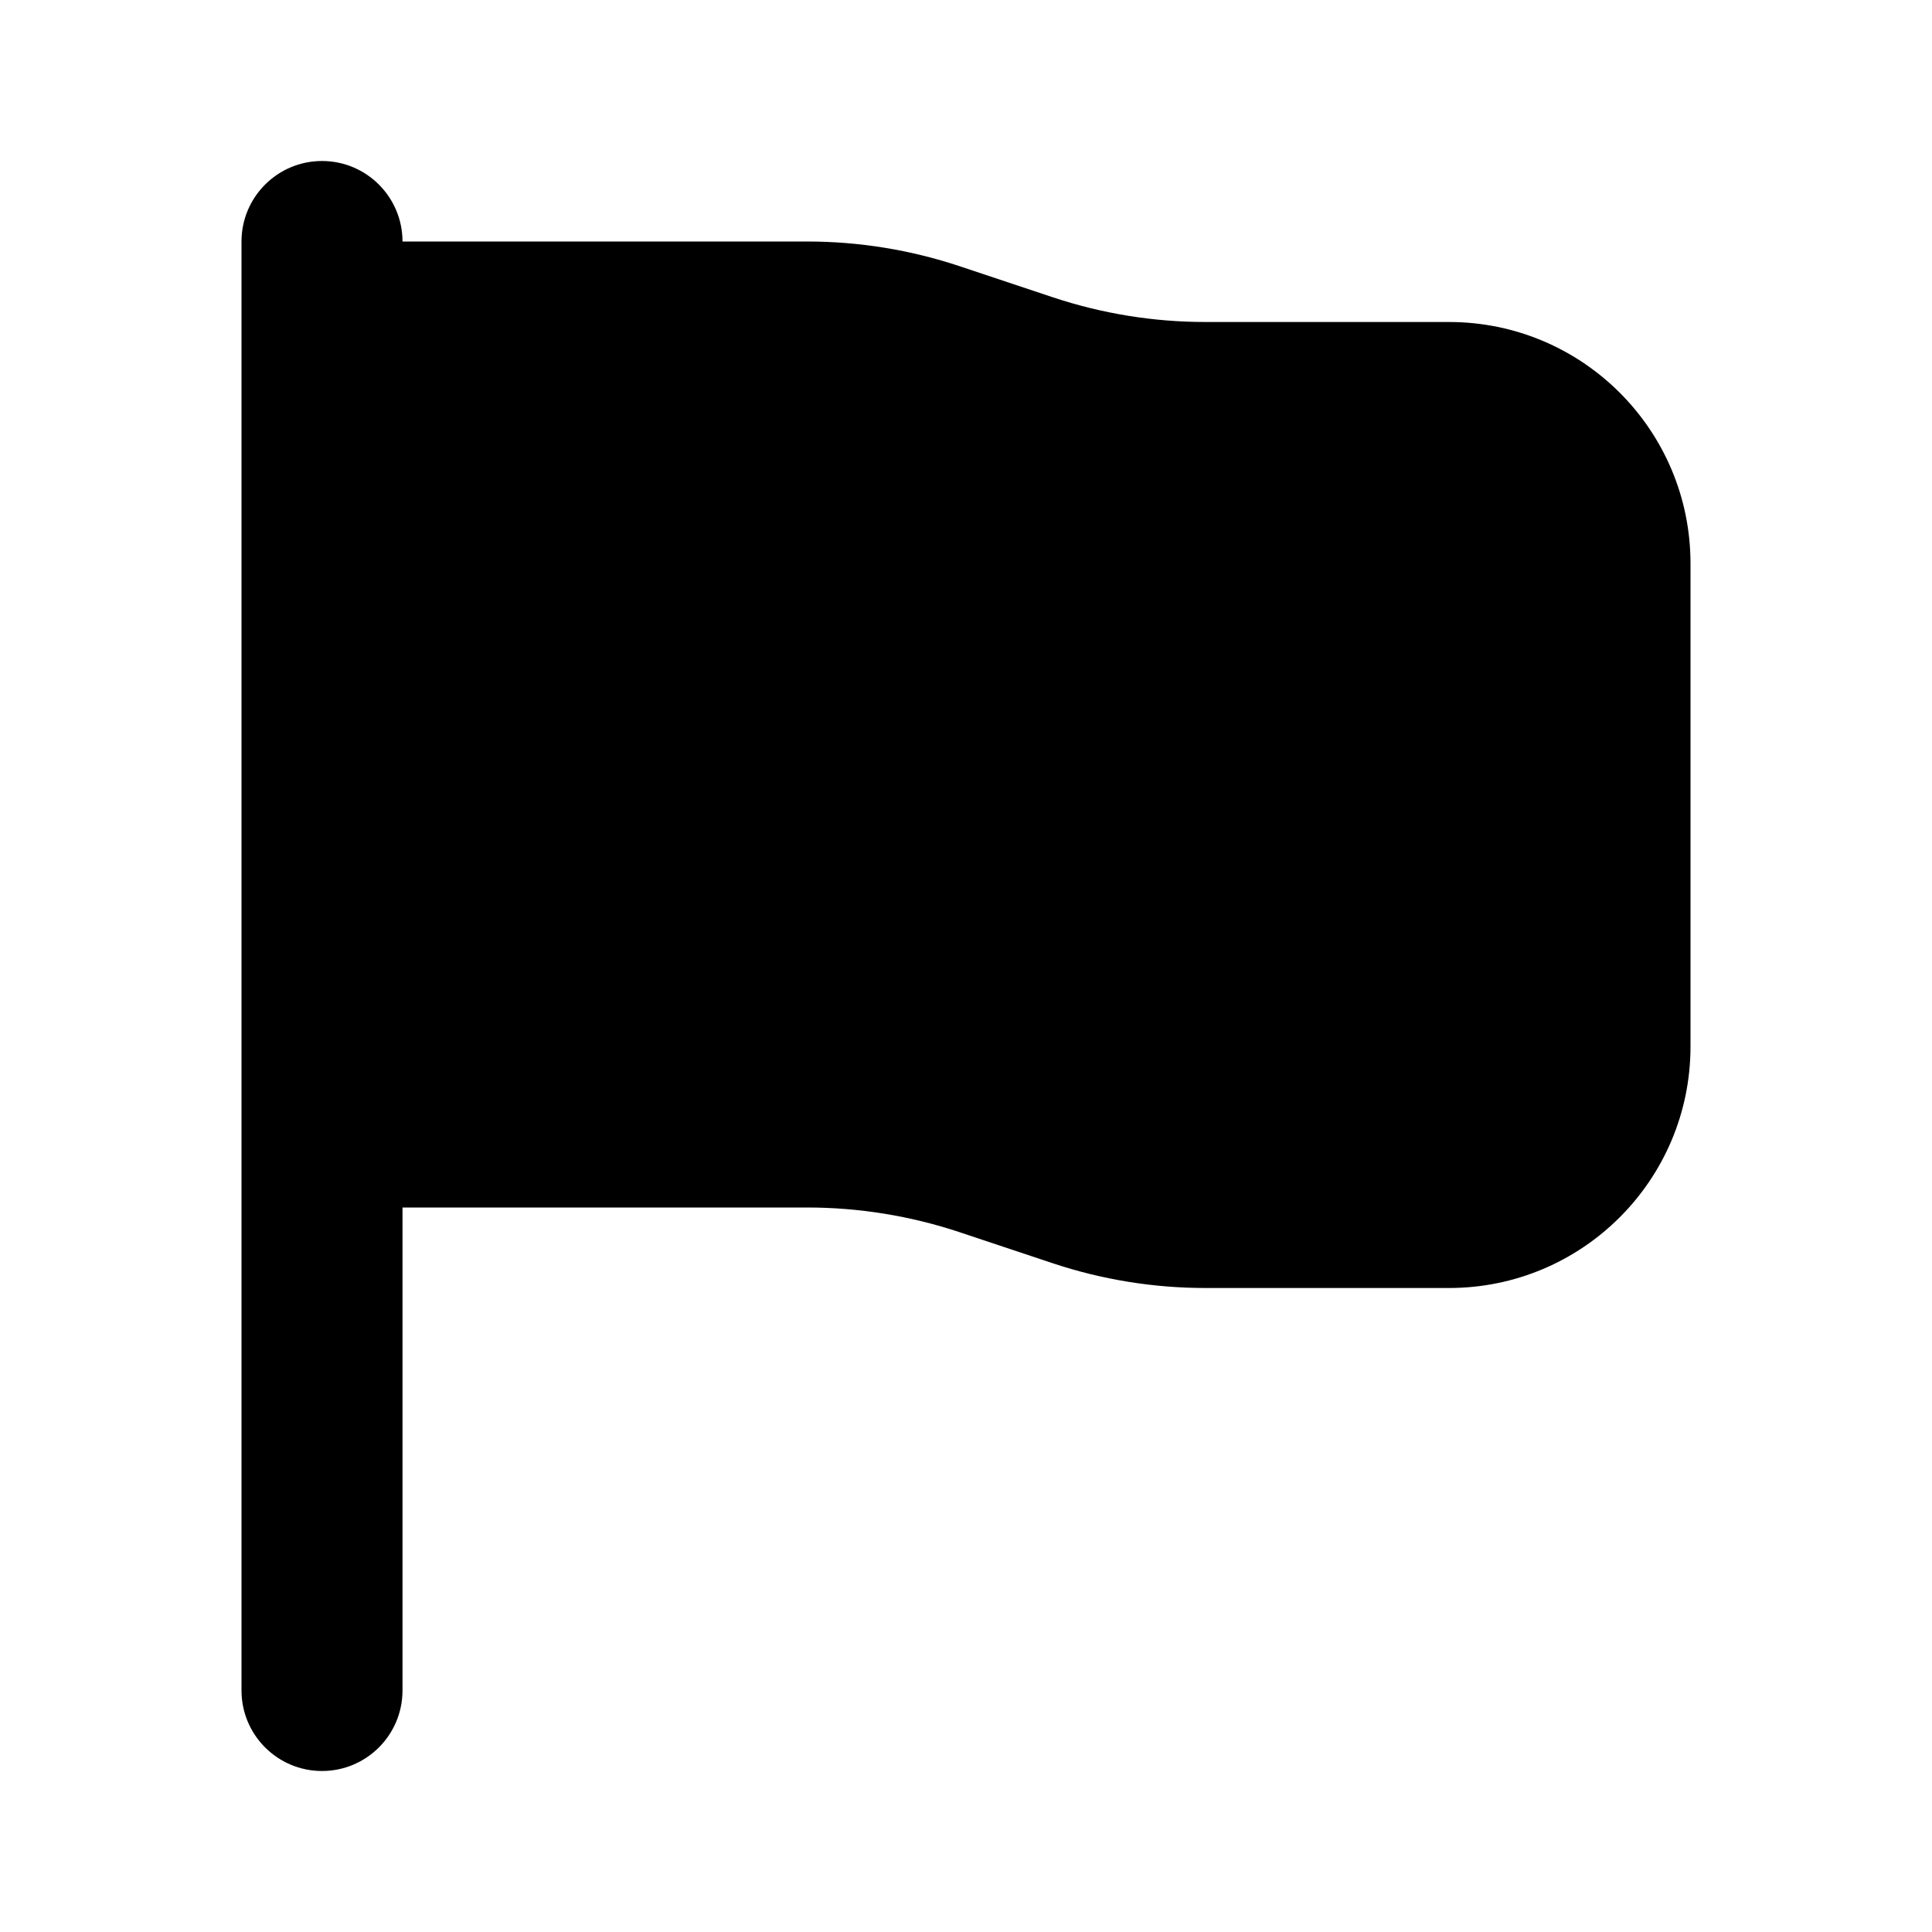
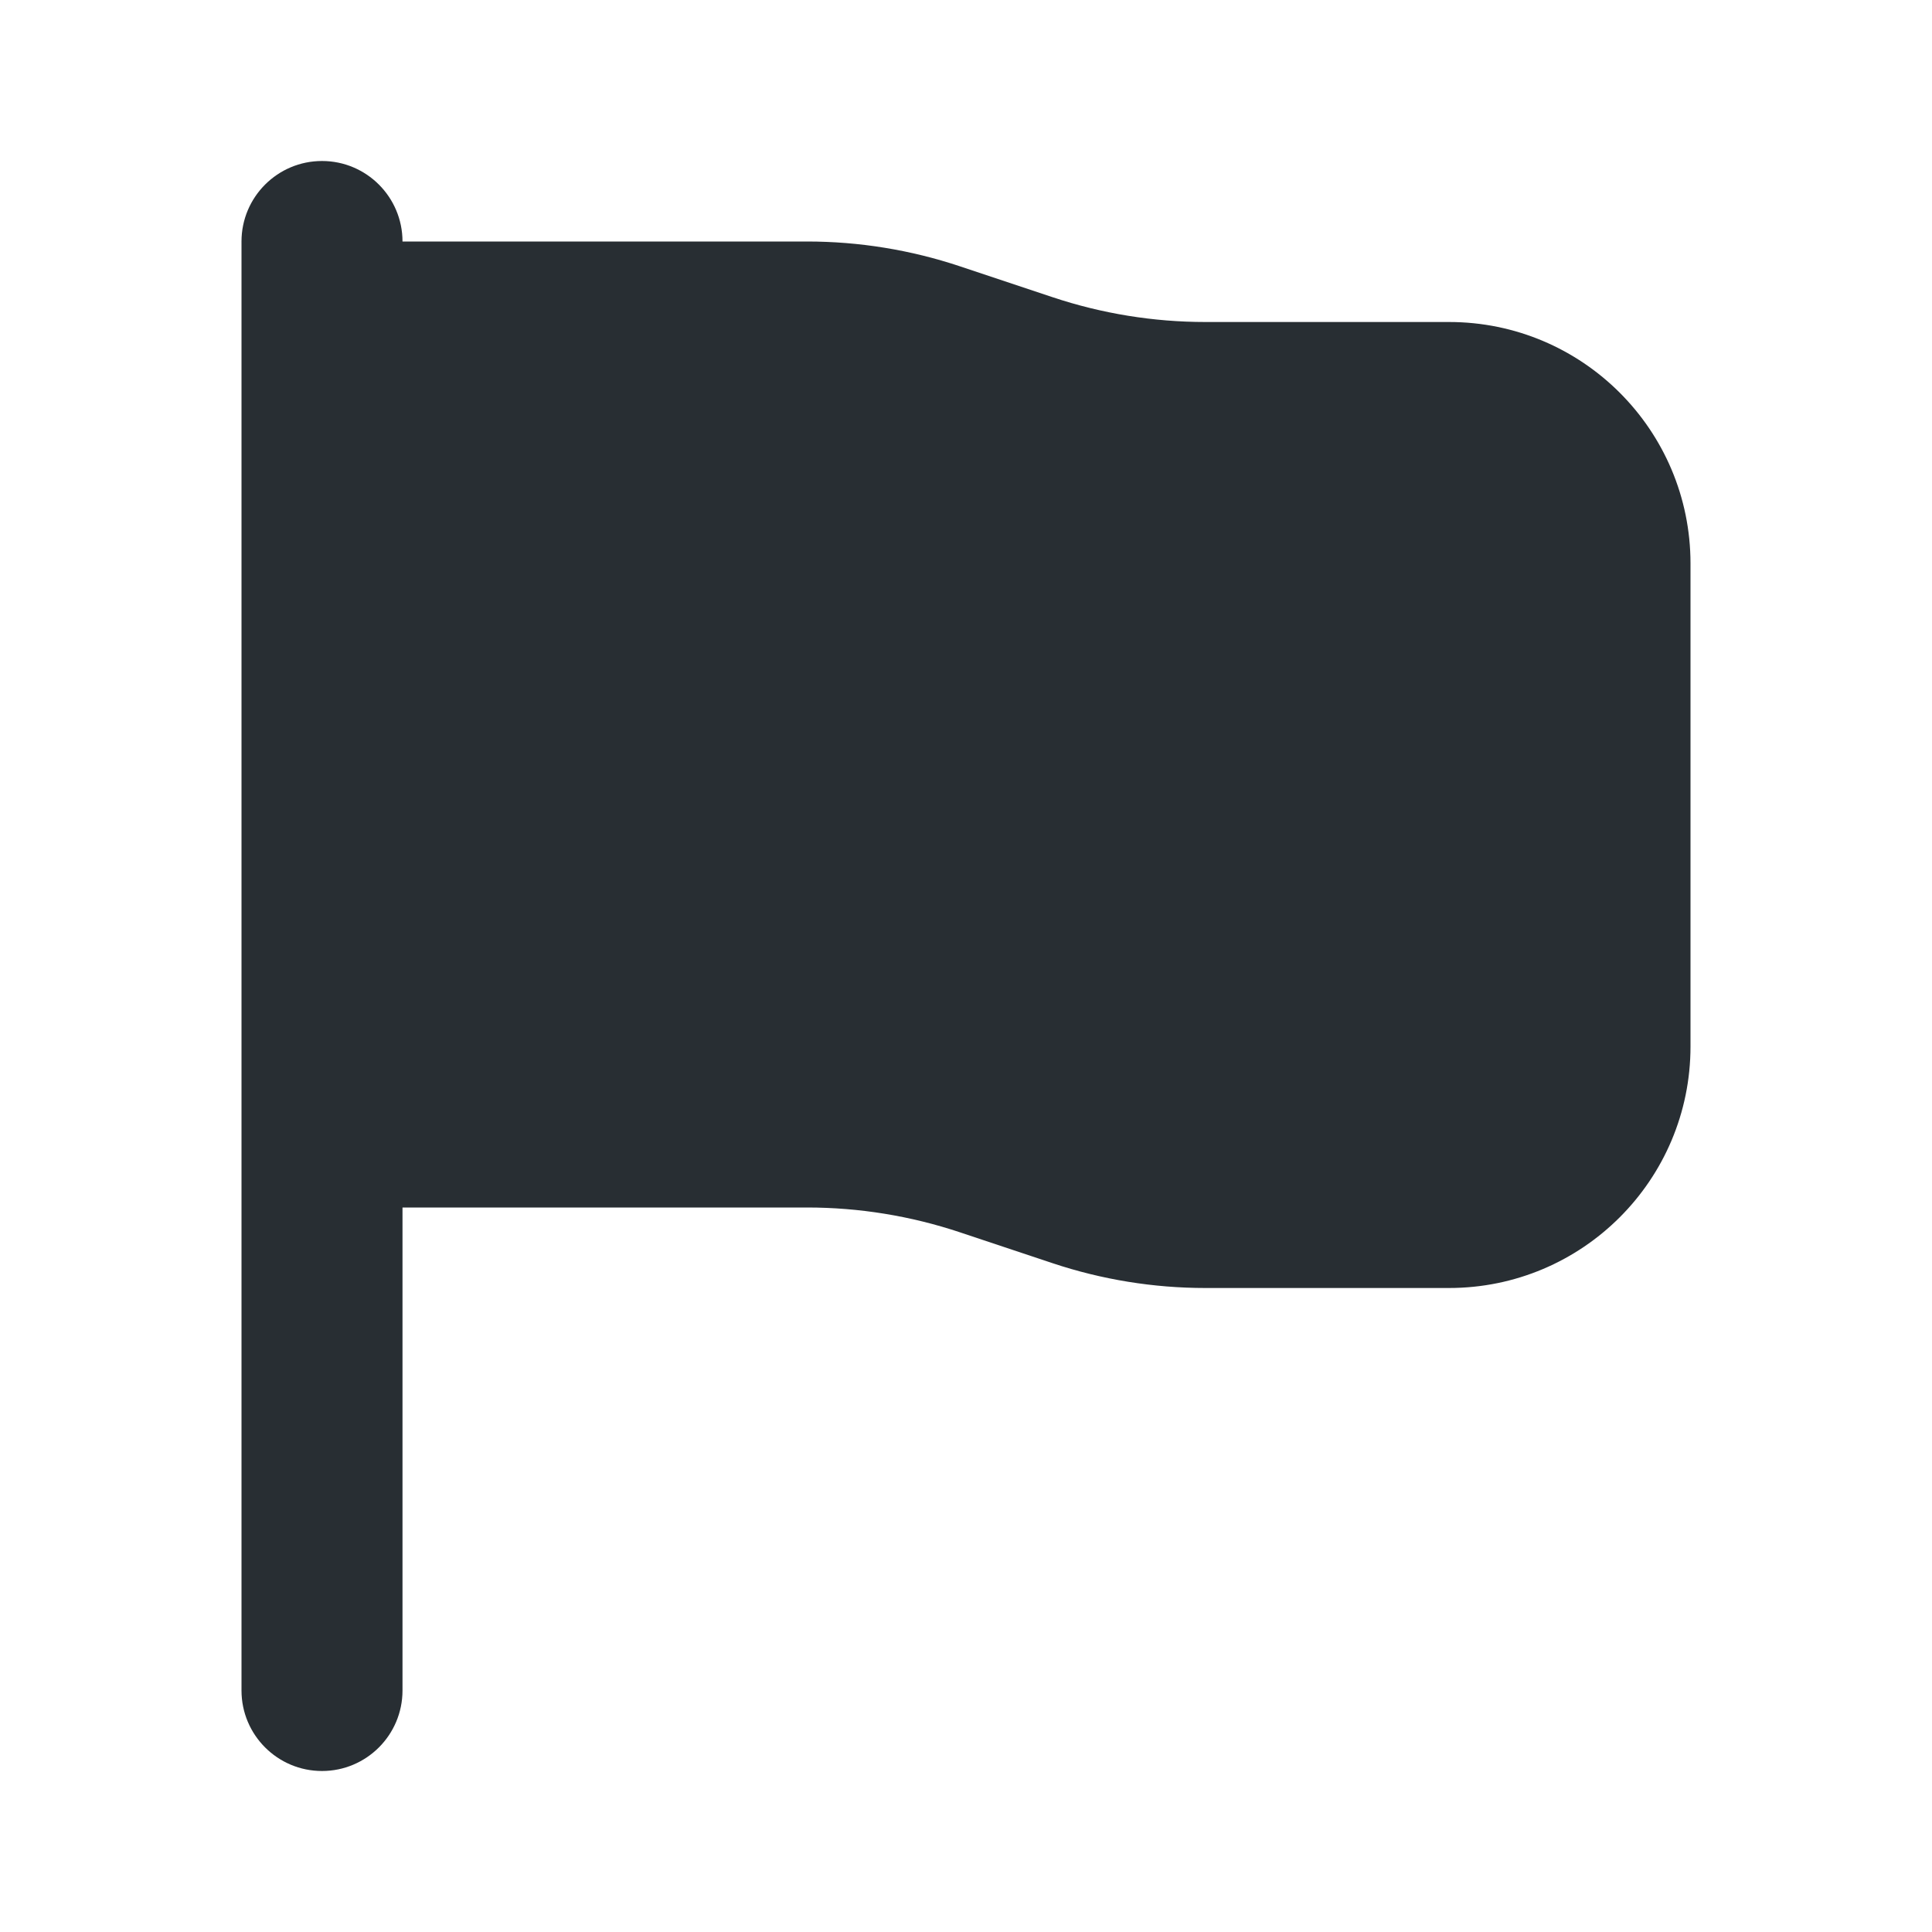
<svg xmlns="http://www.w3.org/2000/svg" width="24" height="24" viewBox="0 0 24 24" fill="none">
-   <path d="M4 2C4.552 2 5 2.448 5 3H10.026C10.671 3 11.312 3.104 11.924 3.308L13.076 3.692C13.688 3.896 14.329 4 14.974 4H18C19.657 4 21 5.343 21 7V13C21 14.657 19.657 16 18 16H14.974C14.329 16 13.688 15.896 13.076 15.692L11.924 15.308C11.312 15.104 10.671 15 10.026 15H5V21C5 21.552 4.552 22 4 22C3.448 22 3 21.552 3 21V3C3 2.448 3.448 2 4 2Z" fill="black" />
+   <path d="M4 2C4.552 2 5 2.448 5 3H10.026C10.671 3 11.312 3.104 11.924 3.308L13.076 3.692C13.688 3.896 14.329 4 14.974 4H18C19.657 4 21 5.343 21 7V13C21 14.657 19.657 16 18 16H14.974C14.329 16 13.688 15.896 13.076 15.692L11.924 15.308C11.312 15.104 10.671 15 10.026 15H5V21C5 21.552 4.552 22 4 22C3.448 22 3 21.552 3 21V3C3 2.448 3.448 2 4 2Z" fill="#11181D" fill-opacity="0.9" />
</svg>
